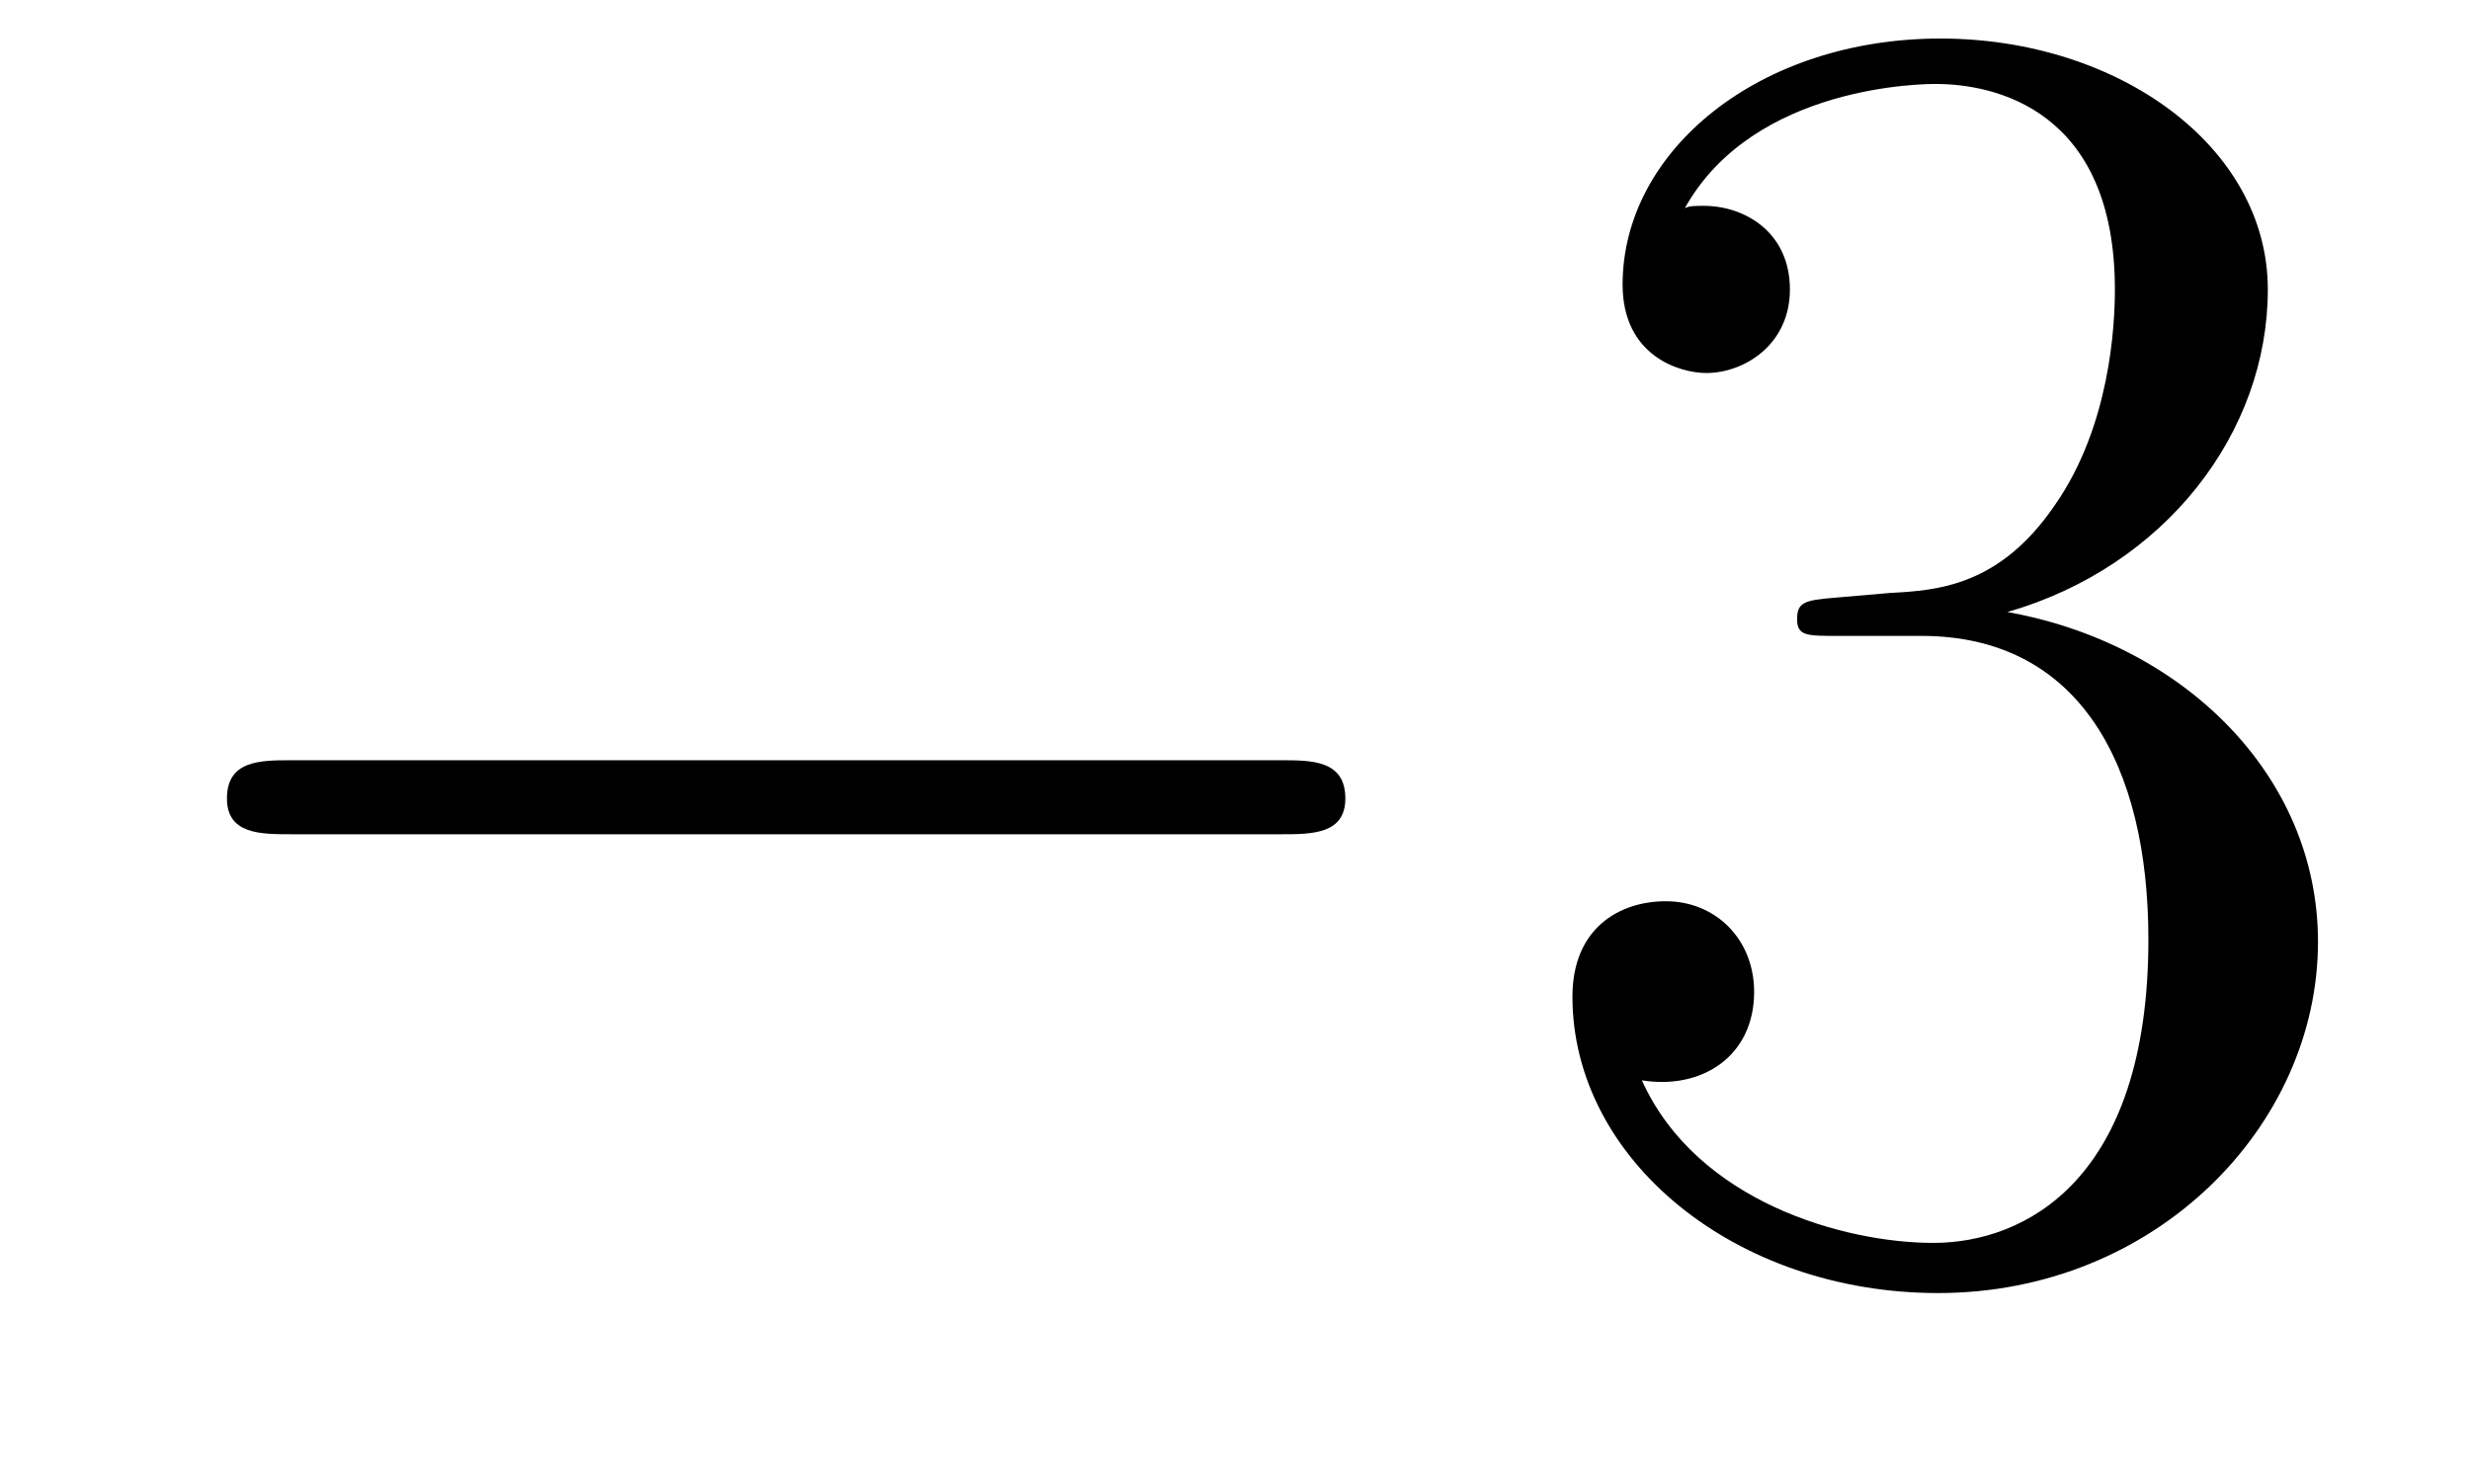
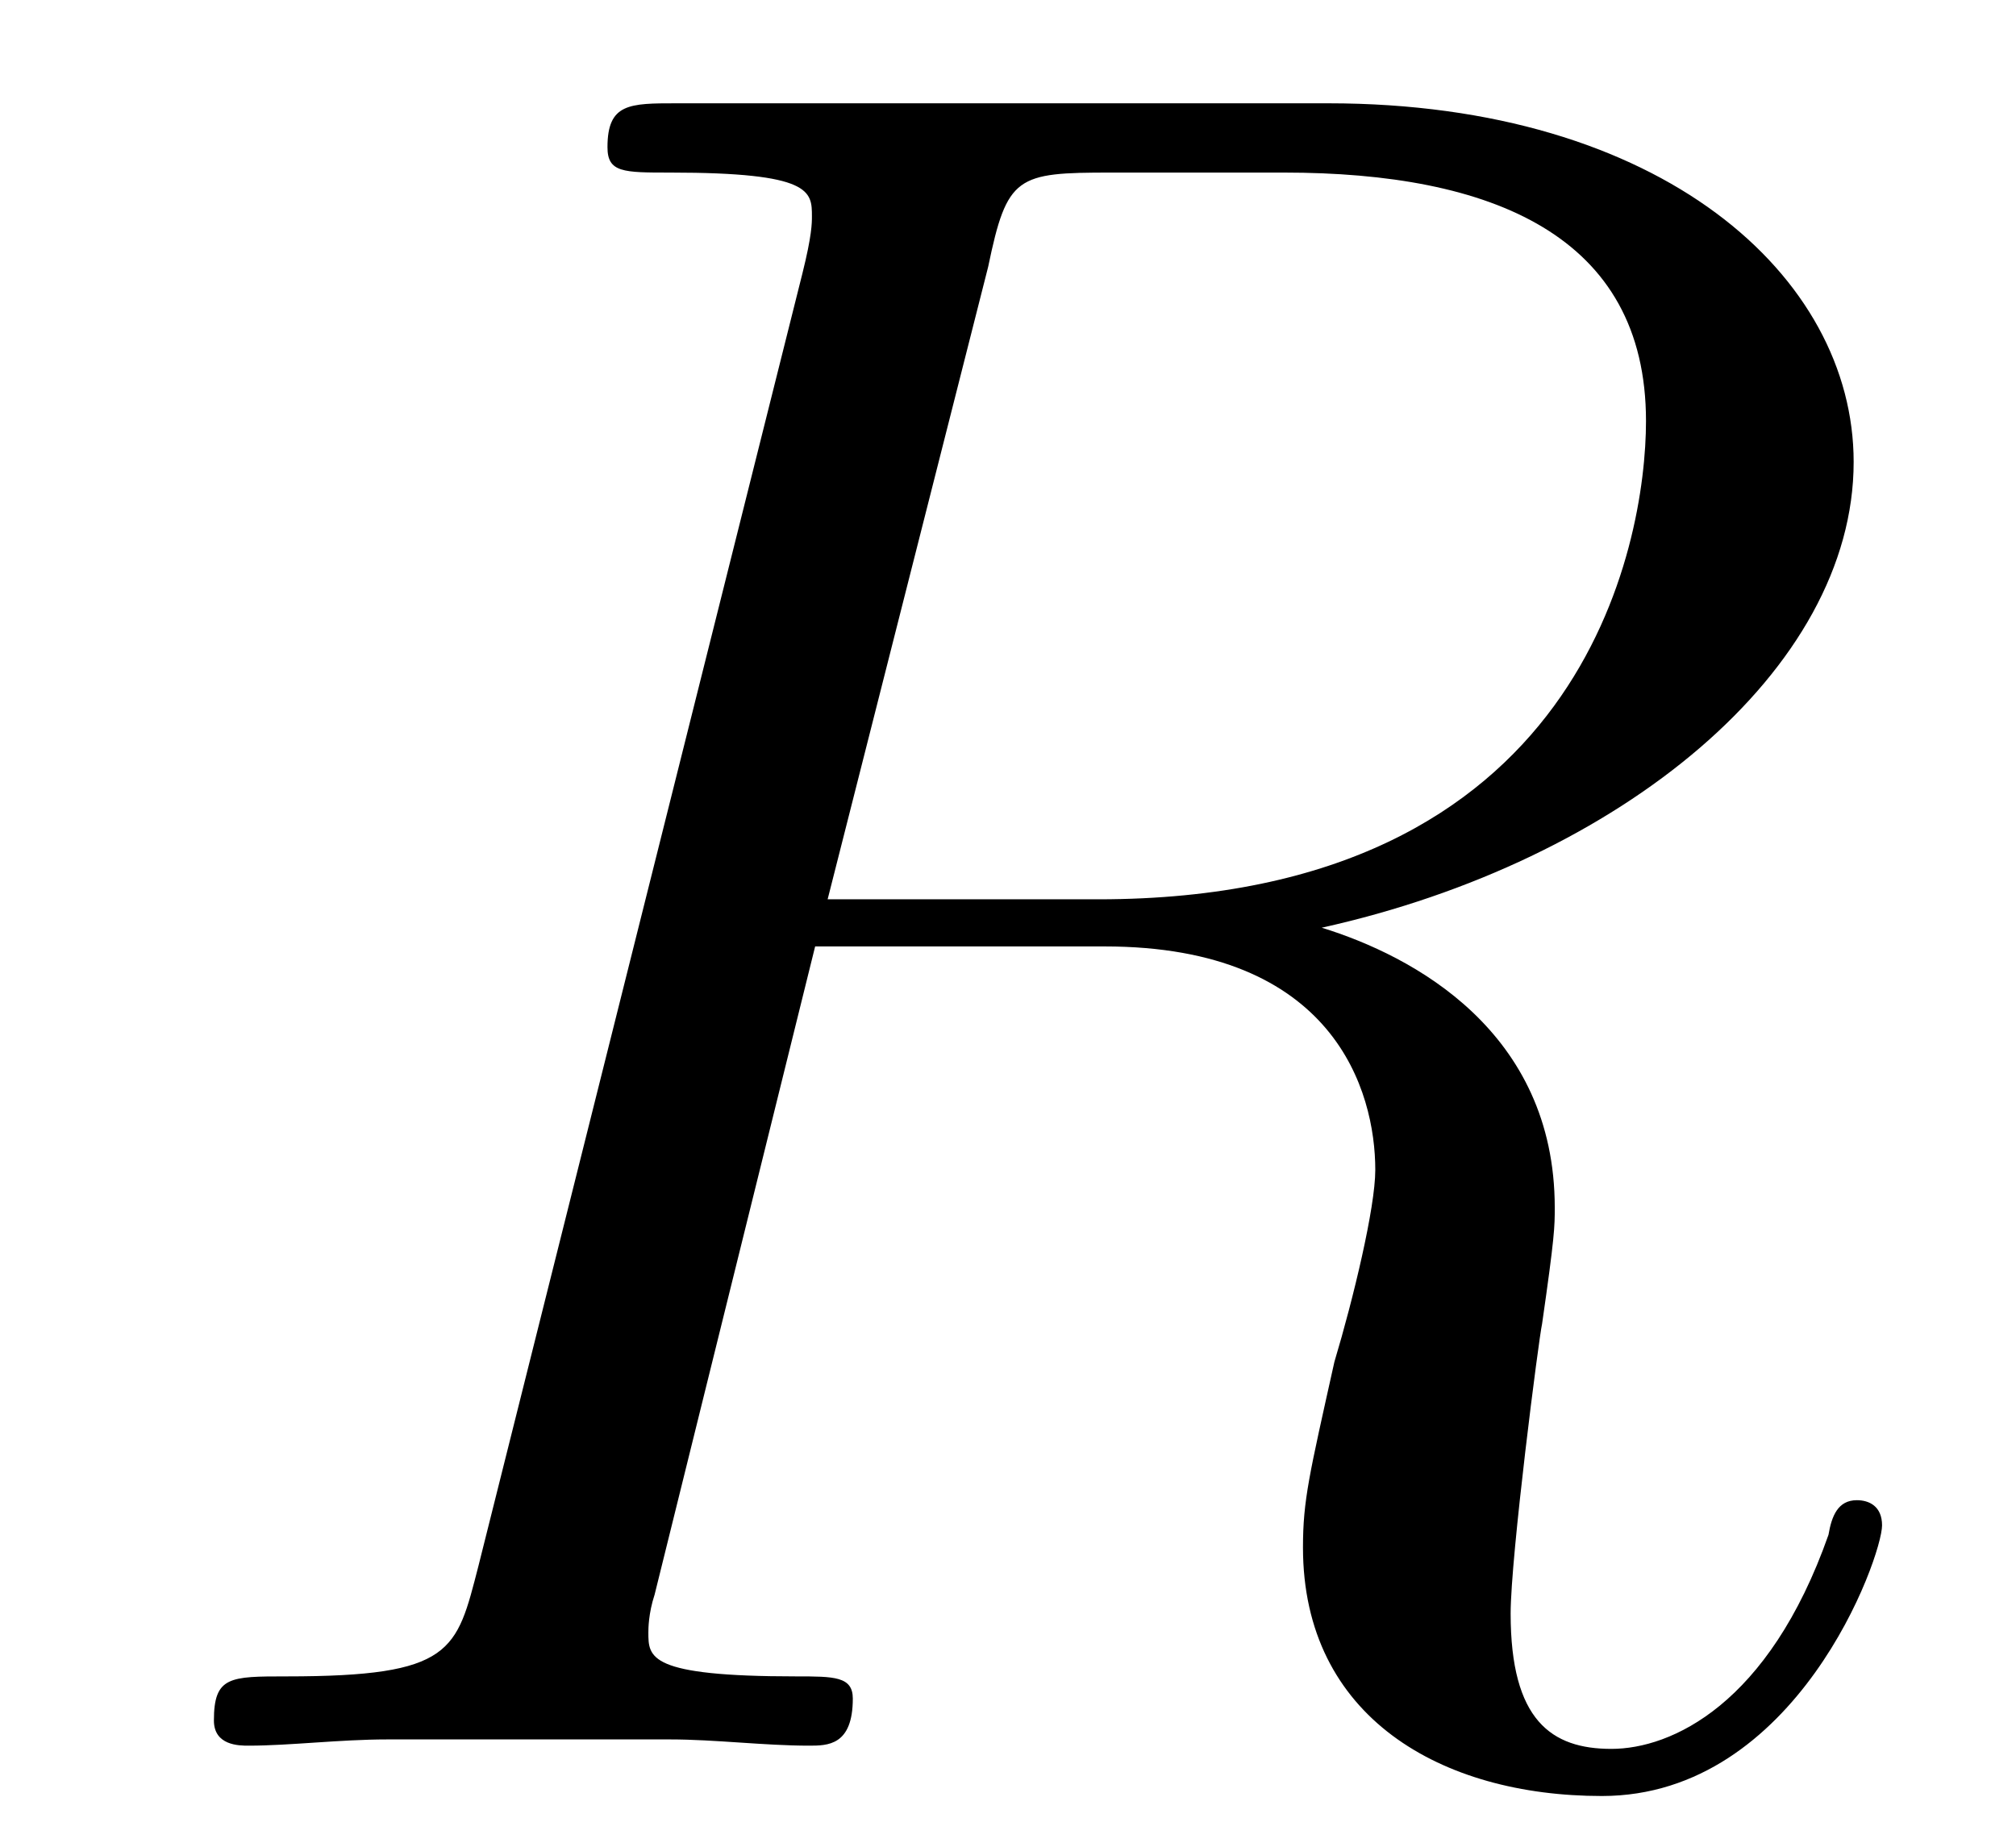
- <svg xmlns="http://www.w3.org/2000/svg" xmlns:xlink="http://www.w3.org/1999/xlink" viewBox="0 0 16.151 9.701" version="1.2">
+ <svg xmlns="http://www.w3.org/2000/svg" xmlns:xlink="http://www.w3.org/1999/xlink" viewBox="0 0 10.009 9.169" version="1.2">
  <defs>
    <g>
      <symbol overflow="visible" id="glyph0-0">
        <path style="stroke:none;" d="" />
      </symbol>
      <symbol overflow="visible" id="glyph0-1">
-         <path style="stroke:none;" d="M 7.875 -2.75 C 8.078 -2.75 8.297 -2.75 8.297 -2.984 C 8.297 -3.234 8.078 -3.234 7.875 -3.234 L 1.406 -3.234 C 1.203 -3.234 0.984 -3.234 0.984 -2.984 C 0.984 -2.75 1.203 -2.75 1.406 -2.75 Z M 7.875 -2.75 " />
-       </symbol>
-       <symbol overflow="visible" id="glyph1-0">
-         <path style="stroke:none;" d="" />
-       </symbol>
-       <symbol overflow="visible" id="glyph1-1">
-         <path style="stroke:none;" d="M 2.203 -4.297 C 2 -4.281 1.953 -4.266 1.953 -4.156 C 1.953 -4.047 2.016 -4.047 2.219 -4.047 L 2.766 -4.047 C 3.797 -4.047 4.25 -3.203 4.25 -2.062 C 4.25 -0.484 3.438 -0.078 2.844 -0.078 C 2.266 -0.078 1.297 -0.344 0.938 -1.141 C 1.328 -1.078 1.672 -1.297 1.672 -1.719 C 1.672 -2.062 1.422 -2.312 1.094 -2.312 C 0.797 -2.312 0.484 -2.141 0.484 -1.688 C 0.484 -0.625 1.547 0.25 2.875 0.25 C 4.297 0.25 5.359 -0.844 5.359 -2.047 C 5.359 -3.141 4.469 -4 3.328 -4.203 C 4.359 -4.5 5.031 -5.375 5.031 -6.312 C 5.031 -7.25 4.047 -7.953 2.891 -7.953 C 1.703 -7.953 0.812 -7.219 0.812 -6.344 C 0.812 -5.875 1.188 -5.766 1.359 -5.766 C 1.609 -5.766 1.906 -5.953 1.906 -6.312 C 1.906 -6.688 1.609 -6.859 1.344 -6.859 C 1.281 -6.859 1.25 -6.859 1.219 -6.844 C 1.672 -7.656 2.797 -7.656 2.859 -7.656 C 3.25 -7.656 4.031 -7.484 4.031 -6.312 C 4.031 -6.078 4 -5.422 3.641 -4.906 C 3.281 -4.375 2.875 -4.344 2.562 -4.328 Z M 2.203 -4.297 " />
+         <path style="stroke:none;" d="M 4.406 -7.344 C 4.5 -7.797 4.547 -7.812 5.016 -7.812 L 5.875 -7.812 C 6.906 -7.812 7.672 -7.5 7.672 -6.578 C 7.672 -5.969 7.359 -4.203 4.953 -4.203 L 3.609 -4.203 Z M 6.062 -4.062 C 7.547 -4.391 8.703 -5.344 8.703 -6.375 C 8.703 -7.297 7.75 -8.156 6.094 -8.156 L 2.859 -8.156 C 2.625 -8.156 2.516 -8.156 2.516 -7.938 C 2.516 -7.812 2.594 -7.812 2.828 -7.812 C 3.531 -7.812 3.531 -7.719 3.531 -7.594 C 3.531 -7.562 3.531 -7.5 3.484 -7.312 L 1.875 -0.891 C 1.766 -0.469 1.75 -0.344 0.922 -0.344 C 0.641 -0.344 0.562 -0.344 0.562 -0.125 C 0.562 0 0.688 0 0.734 0 C 0.938 0 1.188 -0.031 1.422 -0.031 L 2.828 -0.031 C 3.047 -0.031 3.297 0 3.516 0 C 3.609 0 3.734 0 3.734 -0.234 C 3.734 -0.344 3.641 -0.344 3.453 -0.344 C 2.719 -0.344 2.719 -0.438 2.719 -0.562 C 2.719 -0.578 2.719 -0.656 2.75 -0.75 L 3.547 -3.969 L 4.984 -3.969 C 6.125 -3.969 6.328 -3.25 6.328 -2.859 C 6.328 -2.672 6.219 -2.219 6.125 -1.906 C 6 -1.344 5.969 -1.219 5.969 -0.984 C 5.969 -0.141 6.656 0.25 7.453 0.25 C 8.422 0.25 8.844 -0.938 8.844 -1.094 C 8.844 -1.188 8.781 -1.219 8.719 -1.219 C 8.625 -1.219 8.594 -1.141 8.578 -1.047 C 8.281 -0.203 7.797 0.016 7.5 0.016 C 7.203 0.016 7 -0.125 7 -0.656 C 7 -0.938 7.141 -2.031 7.156 -2.094 C 7.219 -2.531 7.219 -2.578 7.219 -2.672 C 7.219 -3.547 6.516 -3.922 6.062 -4.062 Z M 6.062 -4.062 " />
      </symbol>
    </g>
  </defs>
  <g id="surface1">
    <g style="fill:rgb(0%,0%,0%);fill-opacity:1;">
-       <use xlink:href="#glyph0-1" x="0.5" y="8.205" />
-     </g>
-     <g style="fill:rgb(0%,0%,0%);fill-opacity:1;">
-       <use xlink:href="#glyph1-1" x="9.798" y="8.205" />
+       <use xlink:href="#glyph0-1" x="0.5" y="8.669" />
    </g>
  </g>
</svg>
